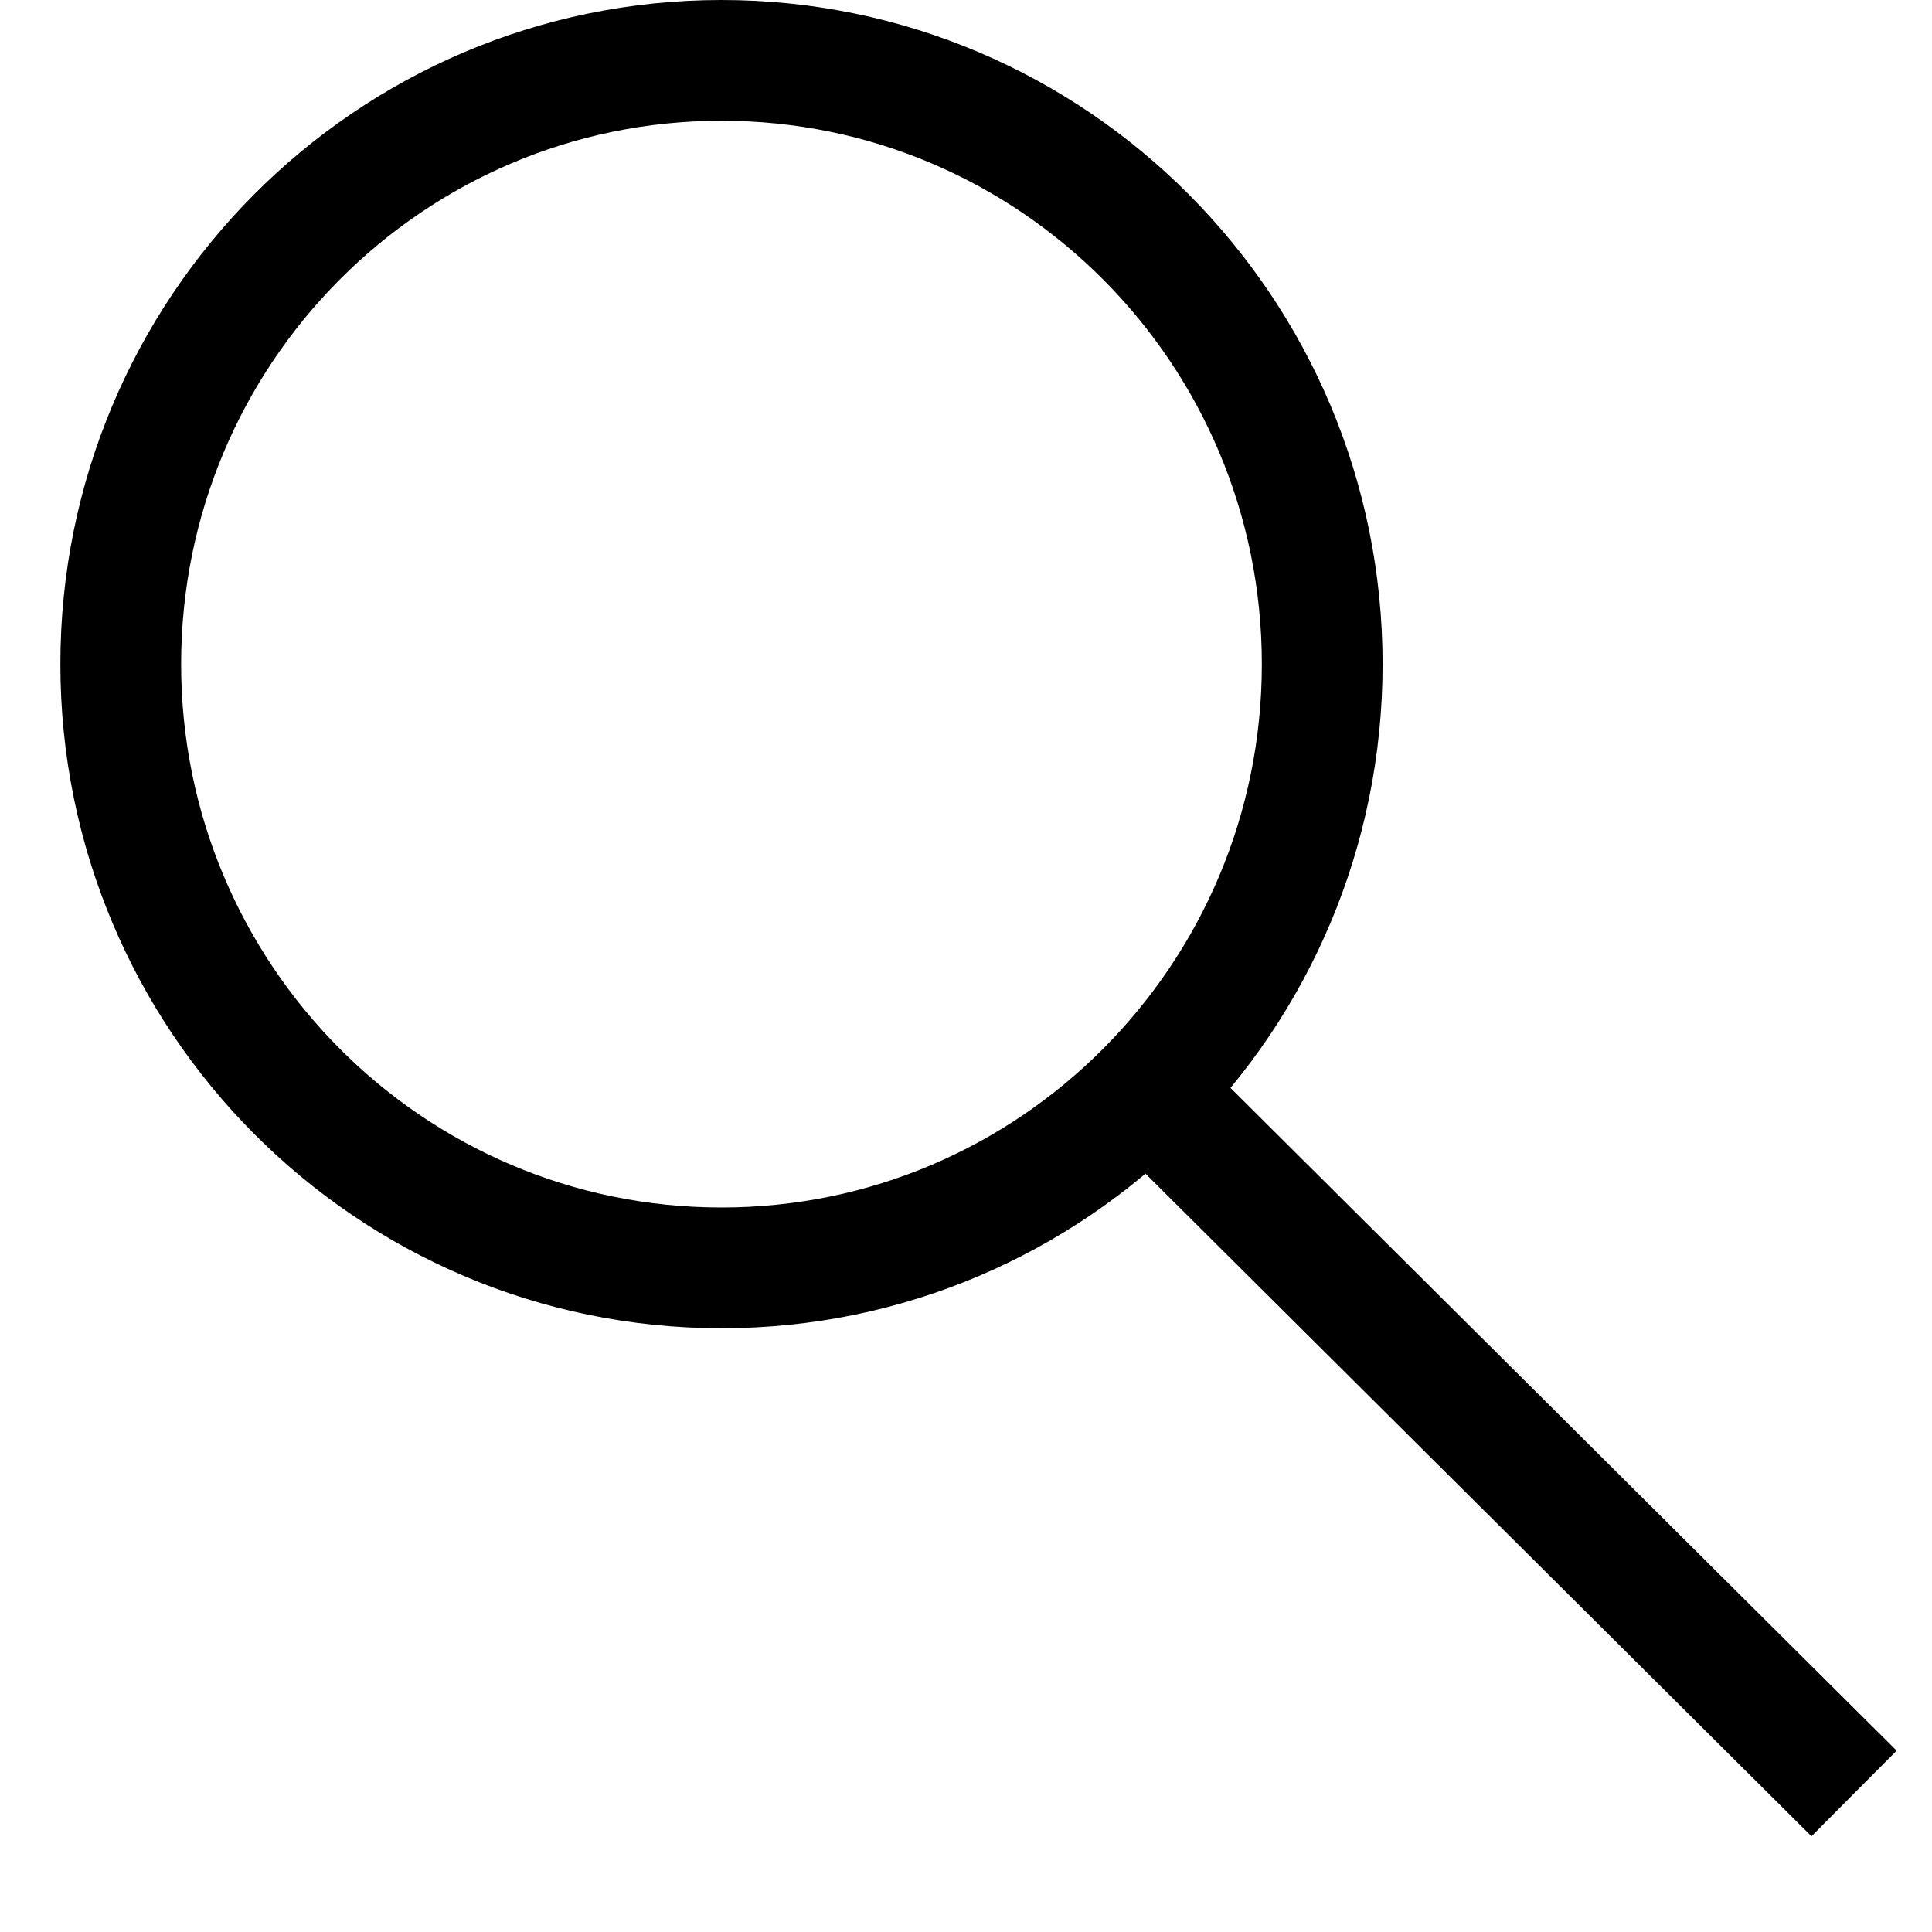
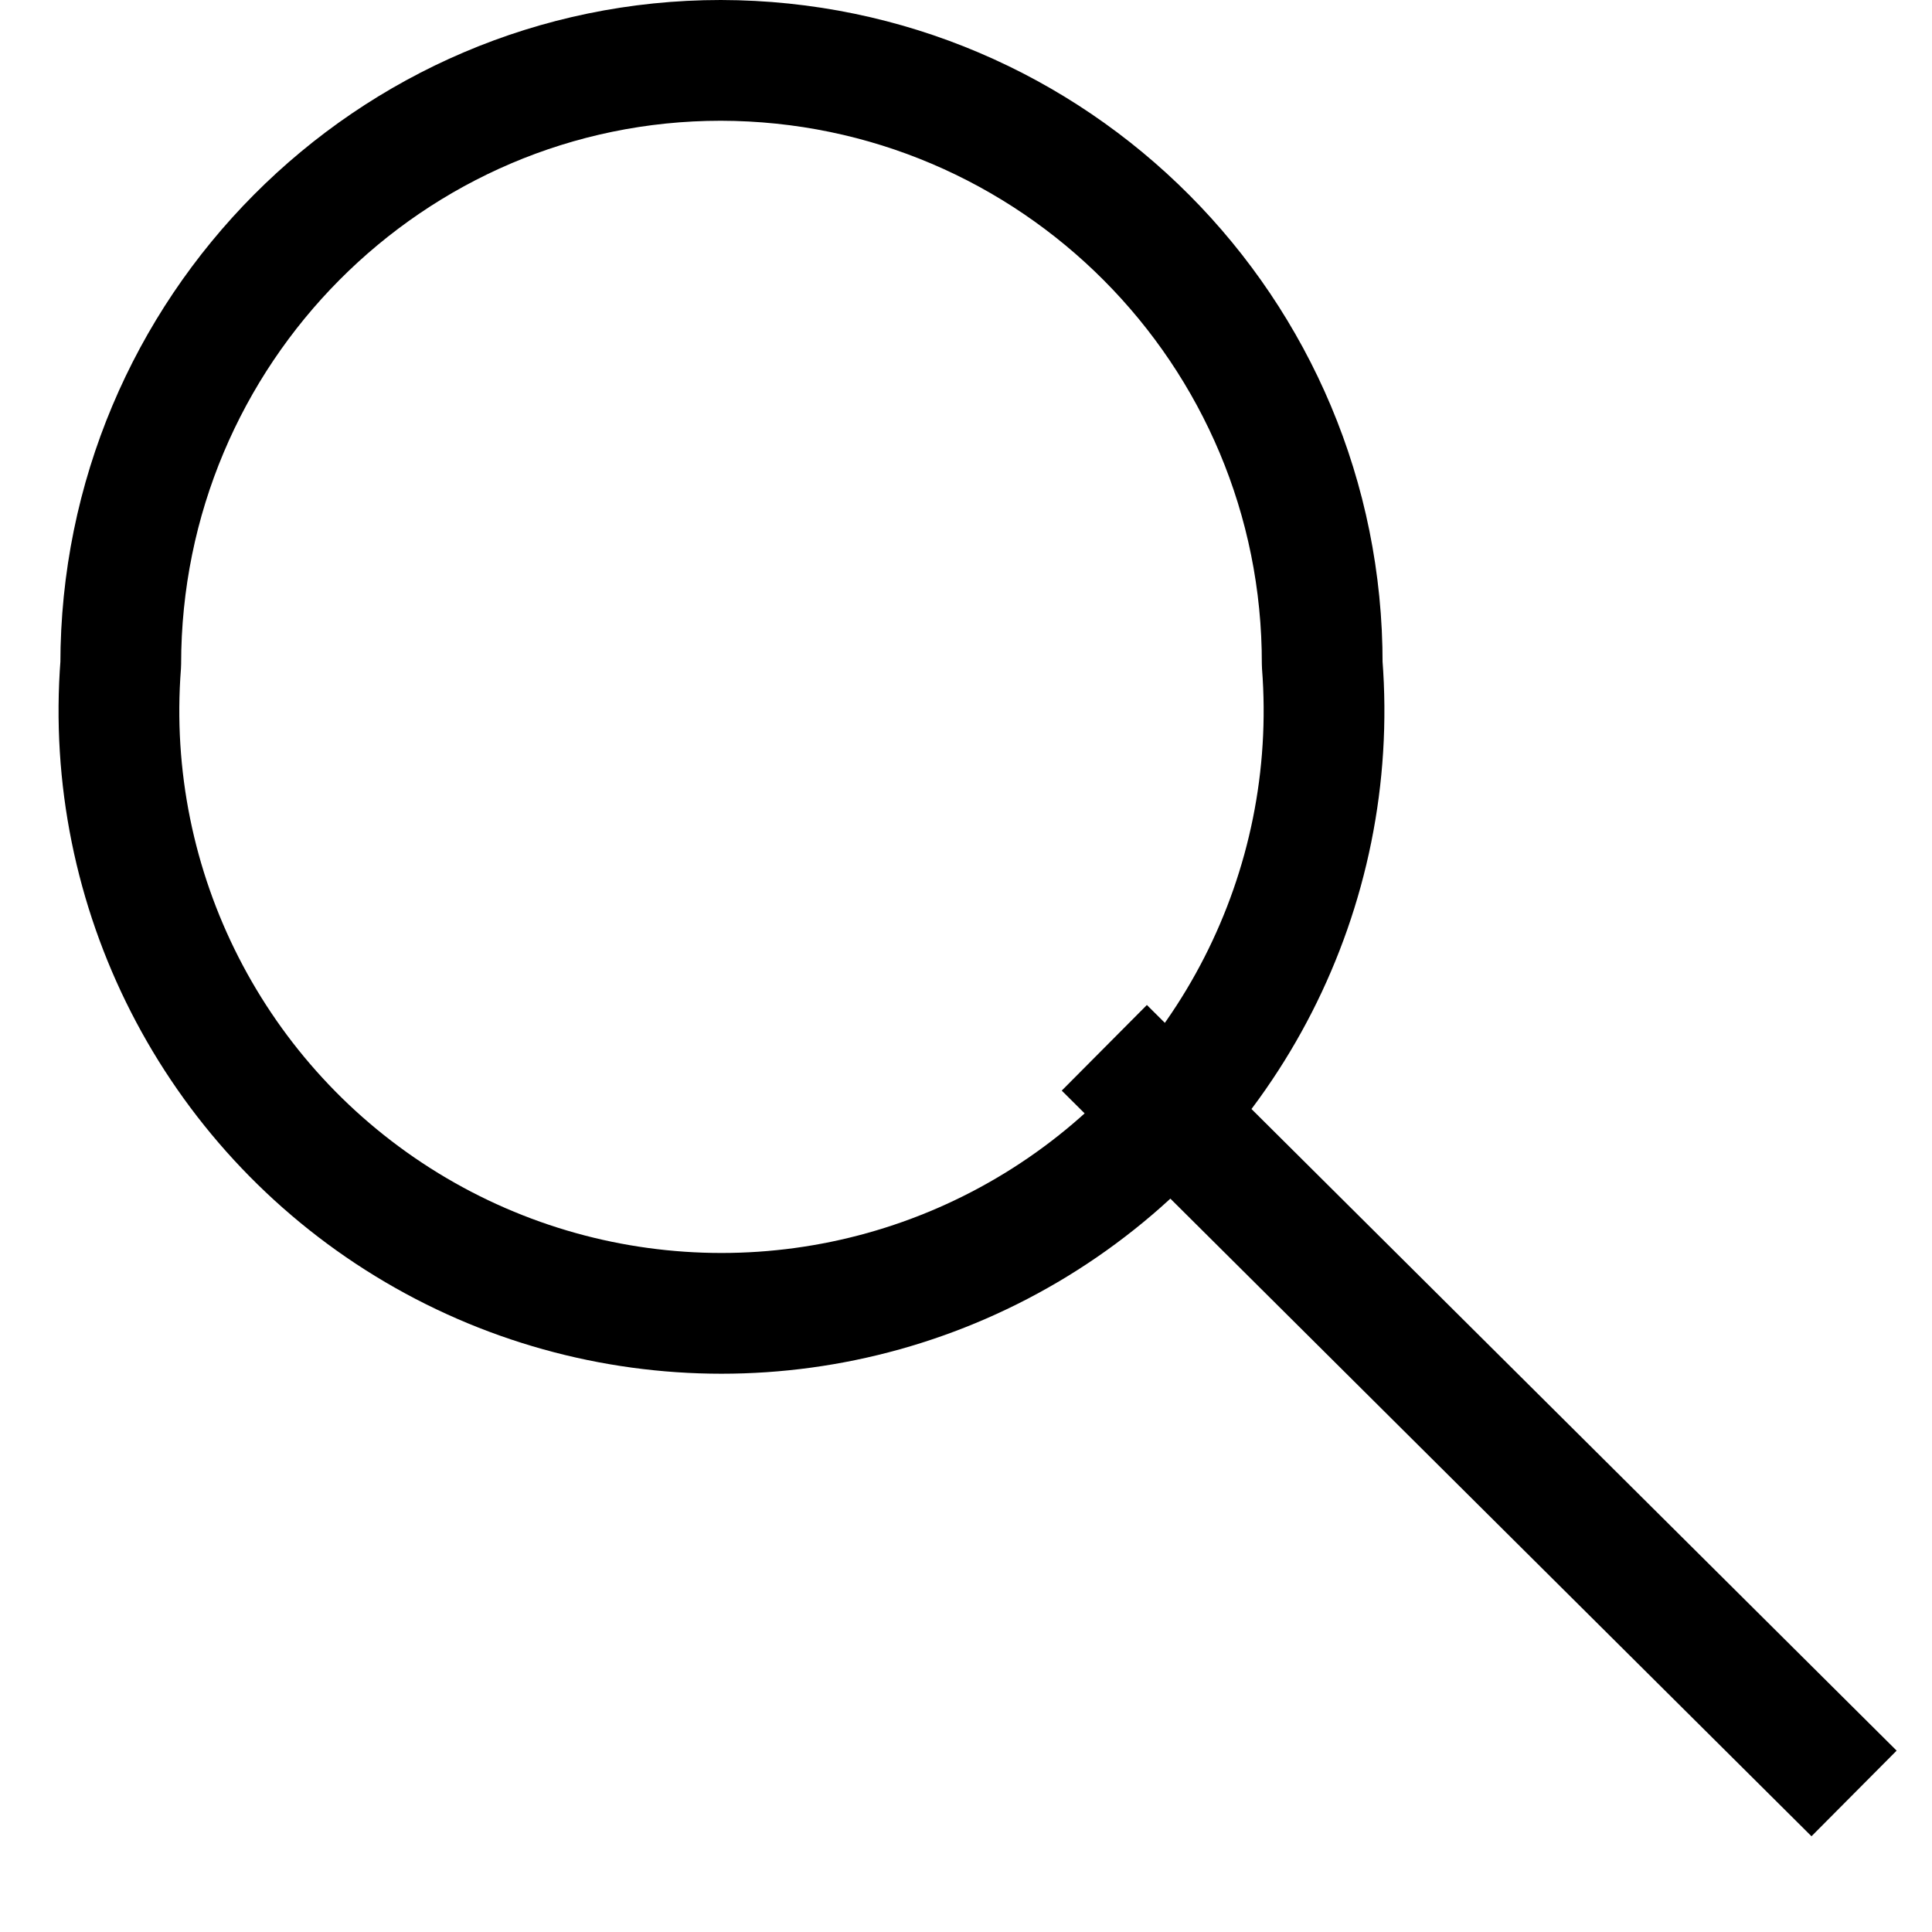
- <svg xmlns="http://www.w3.org/2000/svg" width="16" height="16" viewBox="0 0 16 16" fill="none">
-   <path d="M15 14.5L9.5 9.028M10.95 5.5C10.95 8.261 8.722 10.5 5.975 10.5C3.227 10.5 1 8.261 1 5.5C1 2.739 3.227 0.5 5.975 0.5C8.722 0.5 10.95 2.739 10.95 5.5Z" stroke="black" stroke-linecap="square" stroke-linejoin="round" />
+ <svg xmlns="http://www.w3.org/2000/svg" width="16" height="16" fill="none">
+   <path d="M15 14.5 9.5 9.03m1.45-3.53A4.99 4.99 0 1 1 1 5.5c0-2.76 2.23-5 4.97-5a4.99 4.99 0 0 1 4.98 5Z" stroke="#000" stroke-linecap="square" stroke-linejoin="round" />
</svg>
